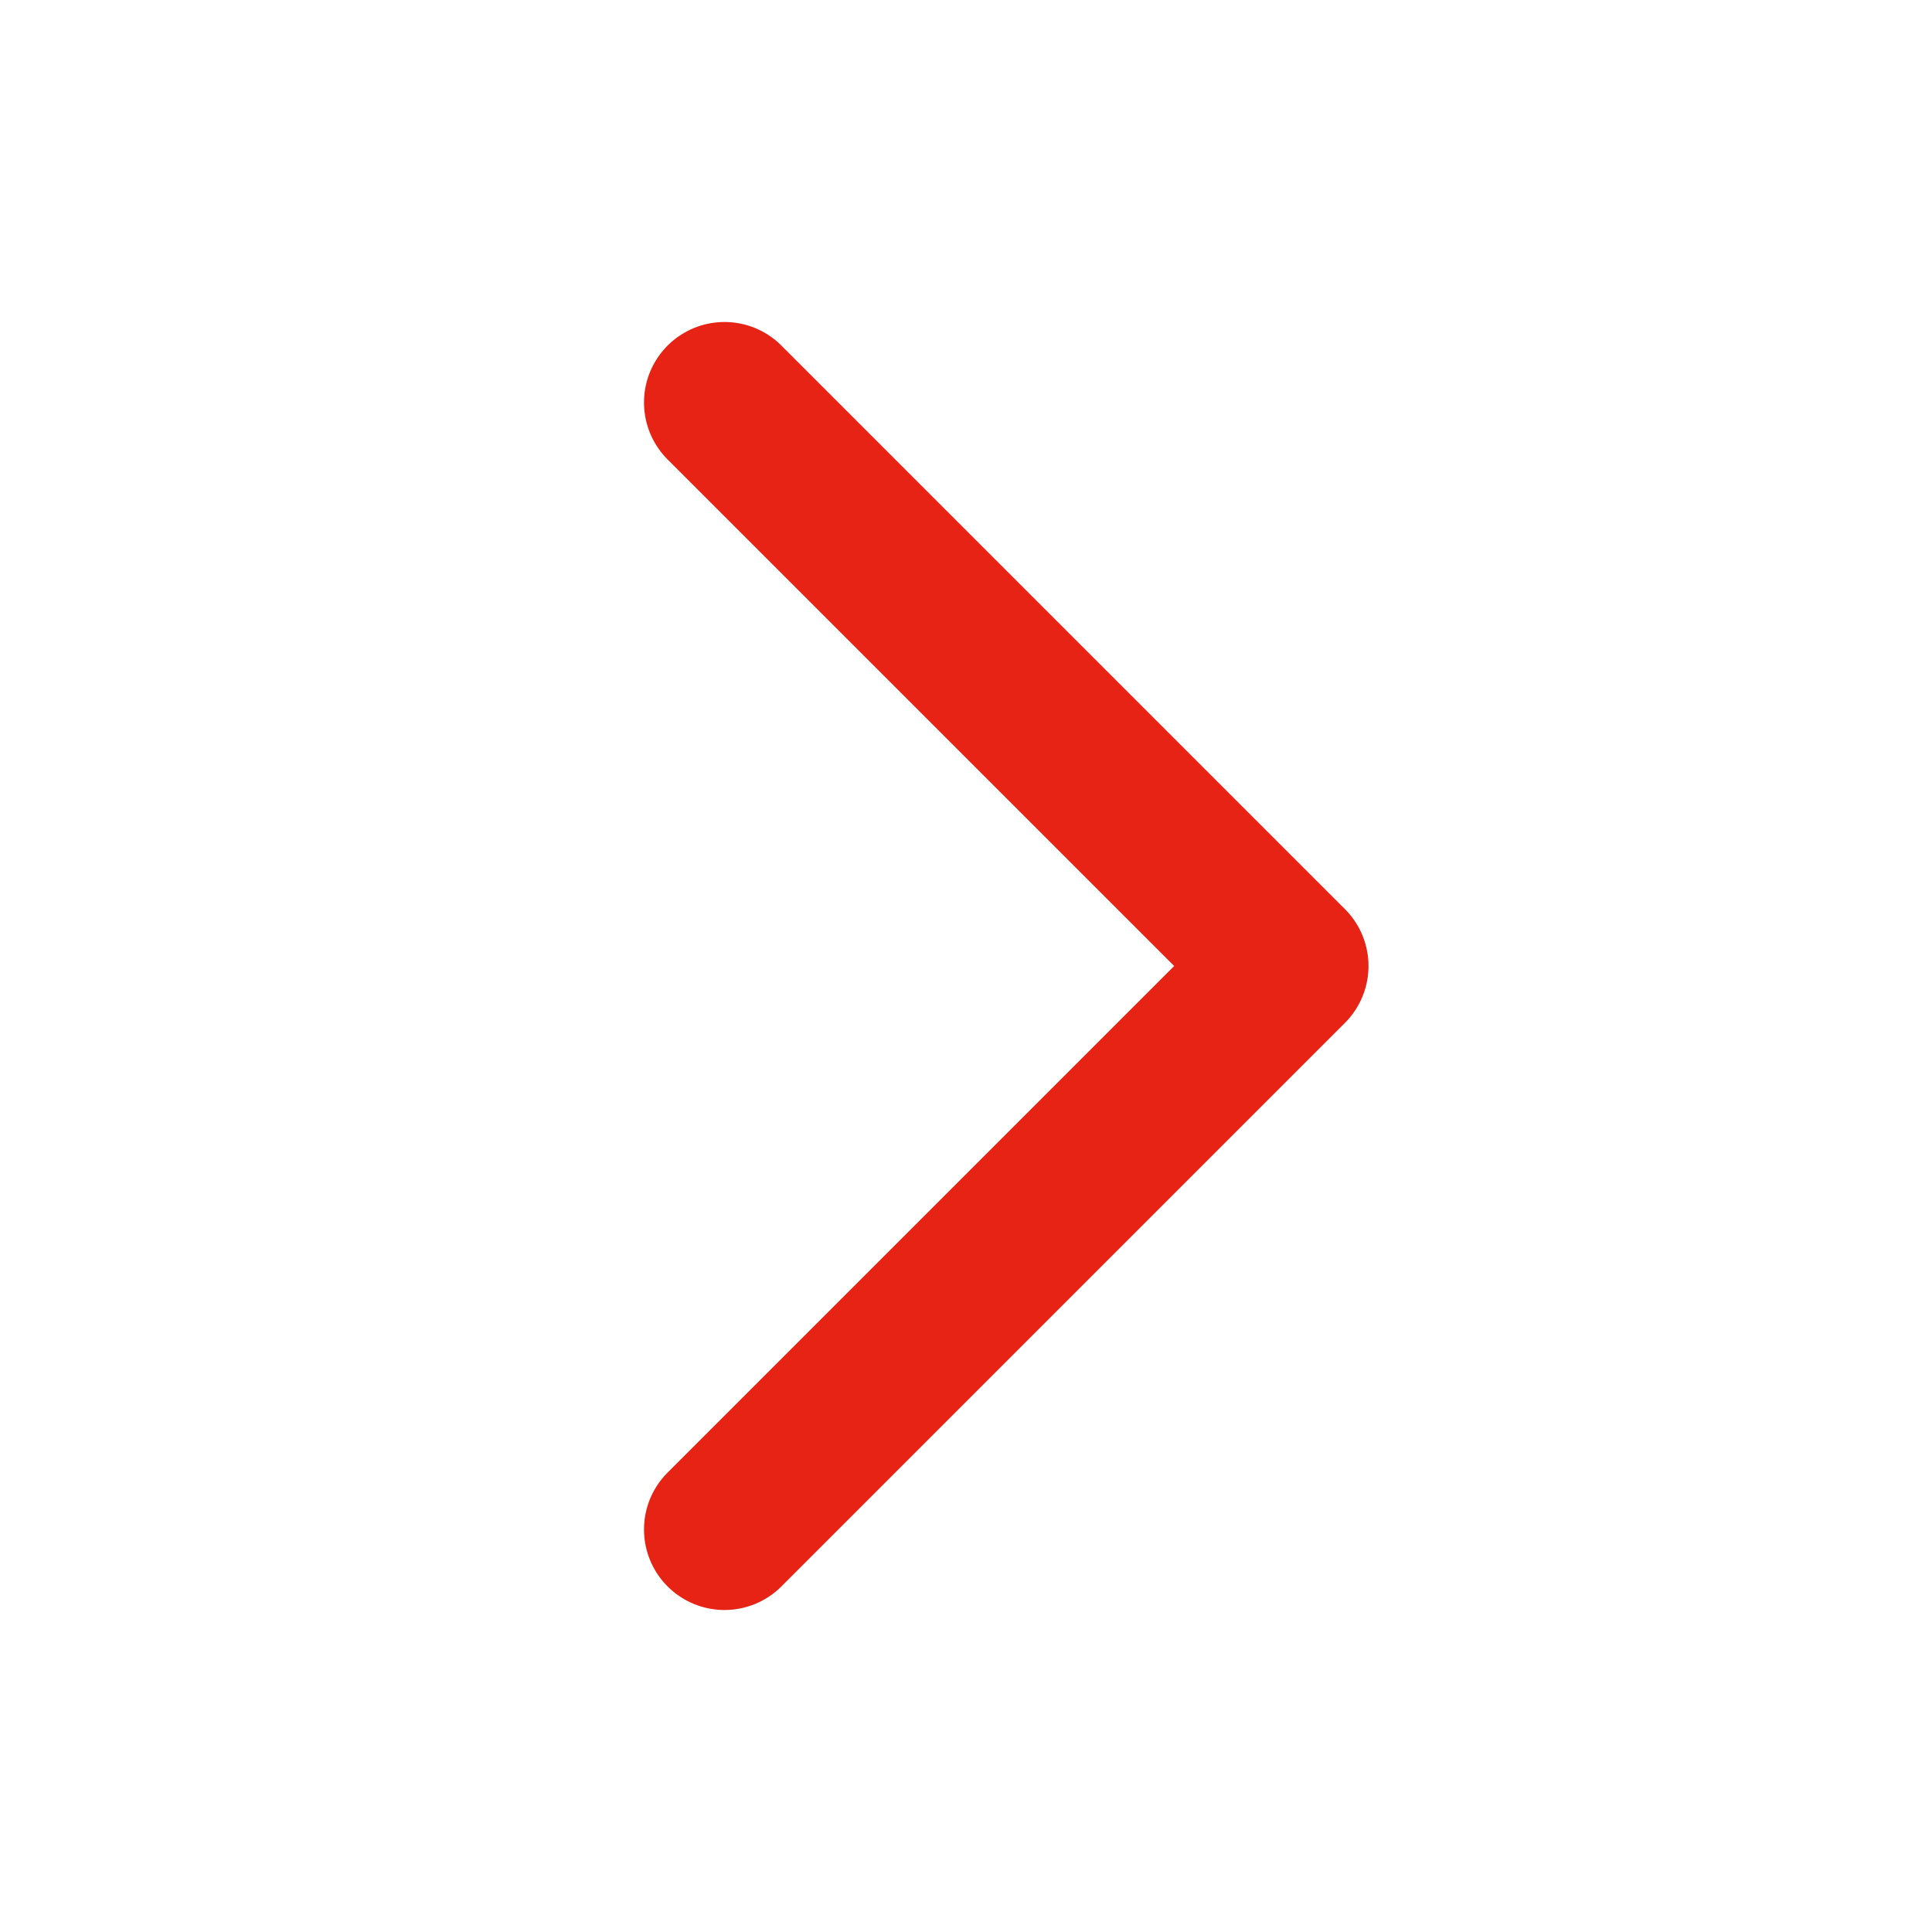
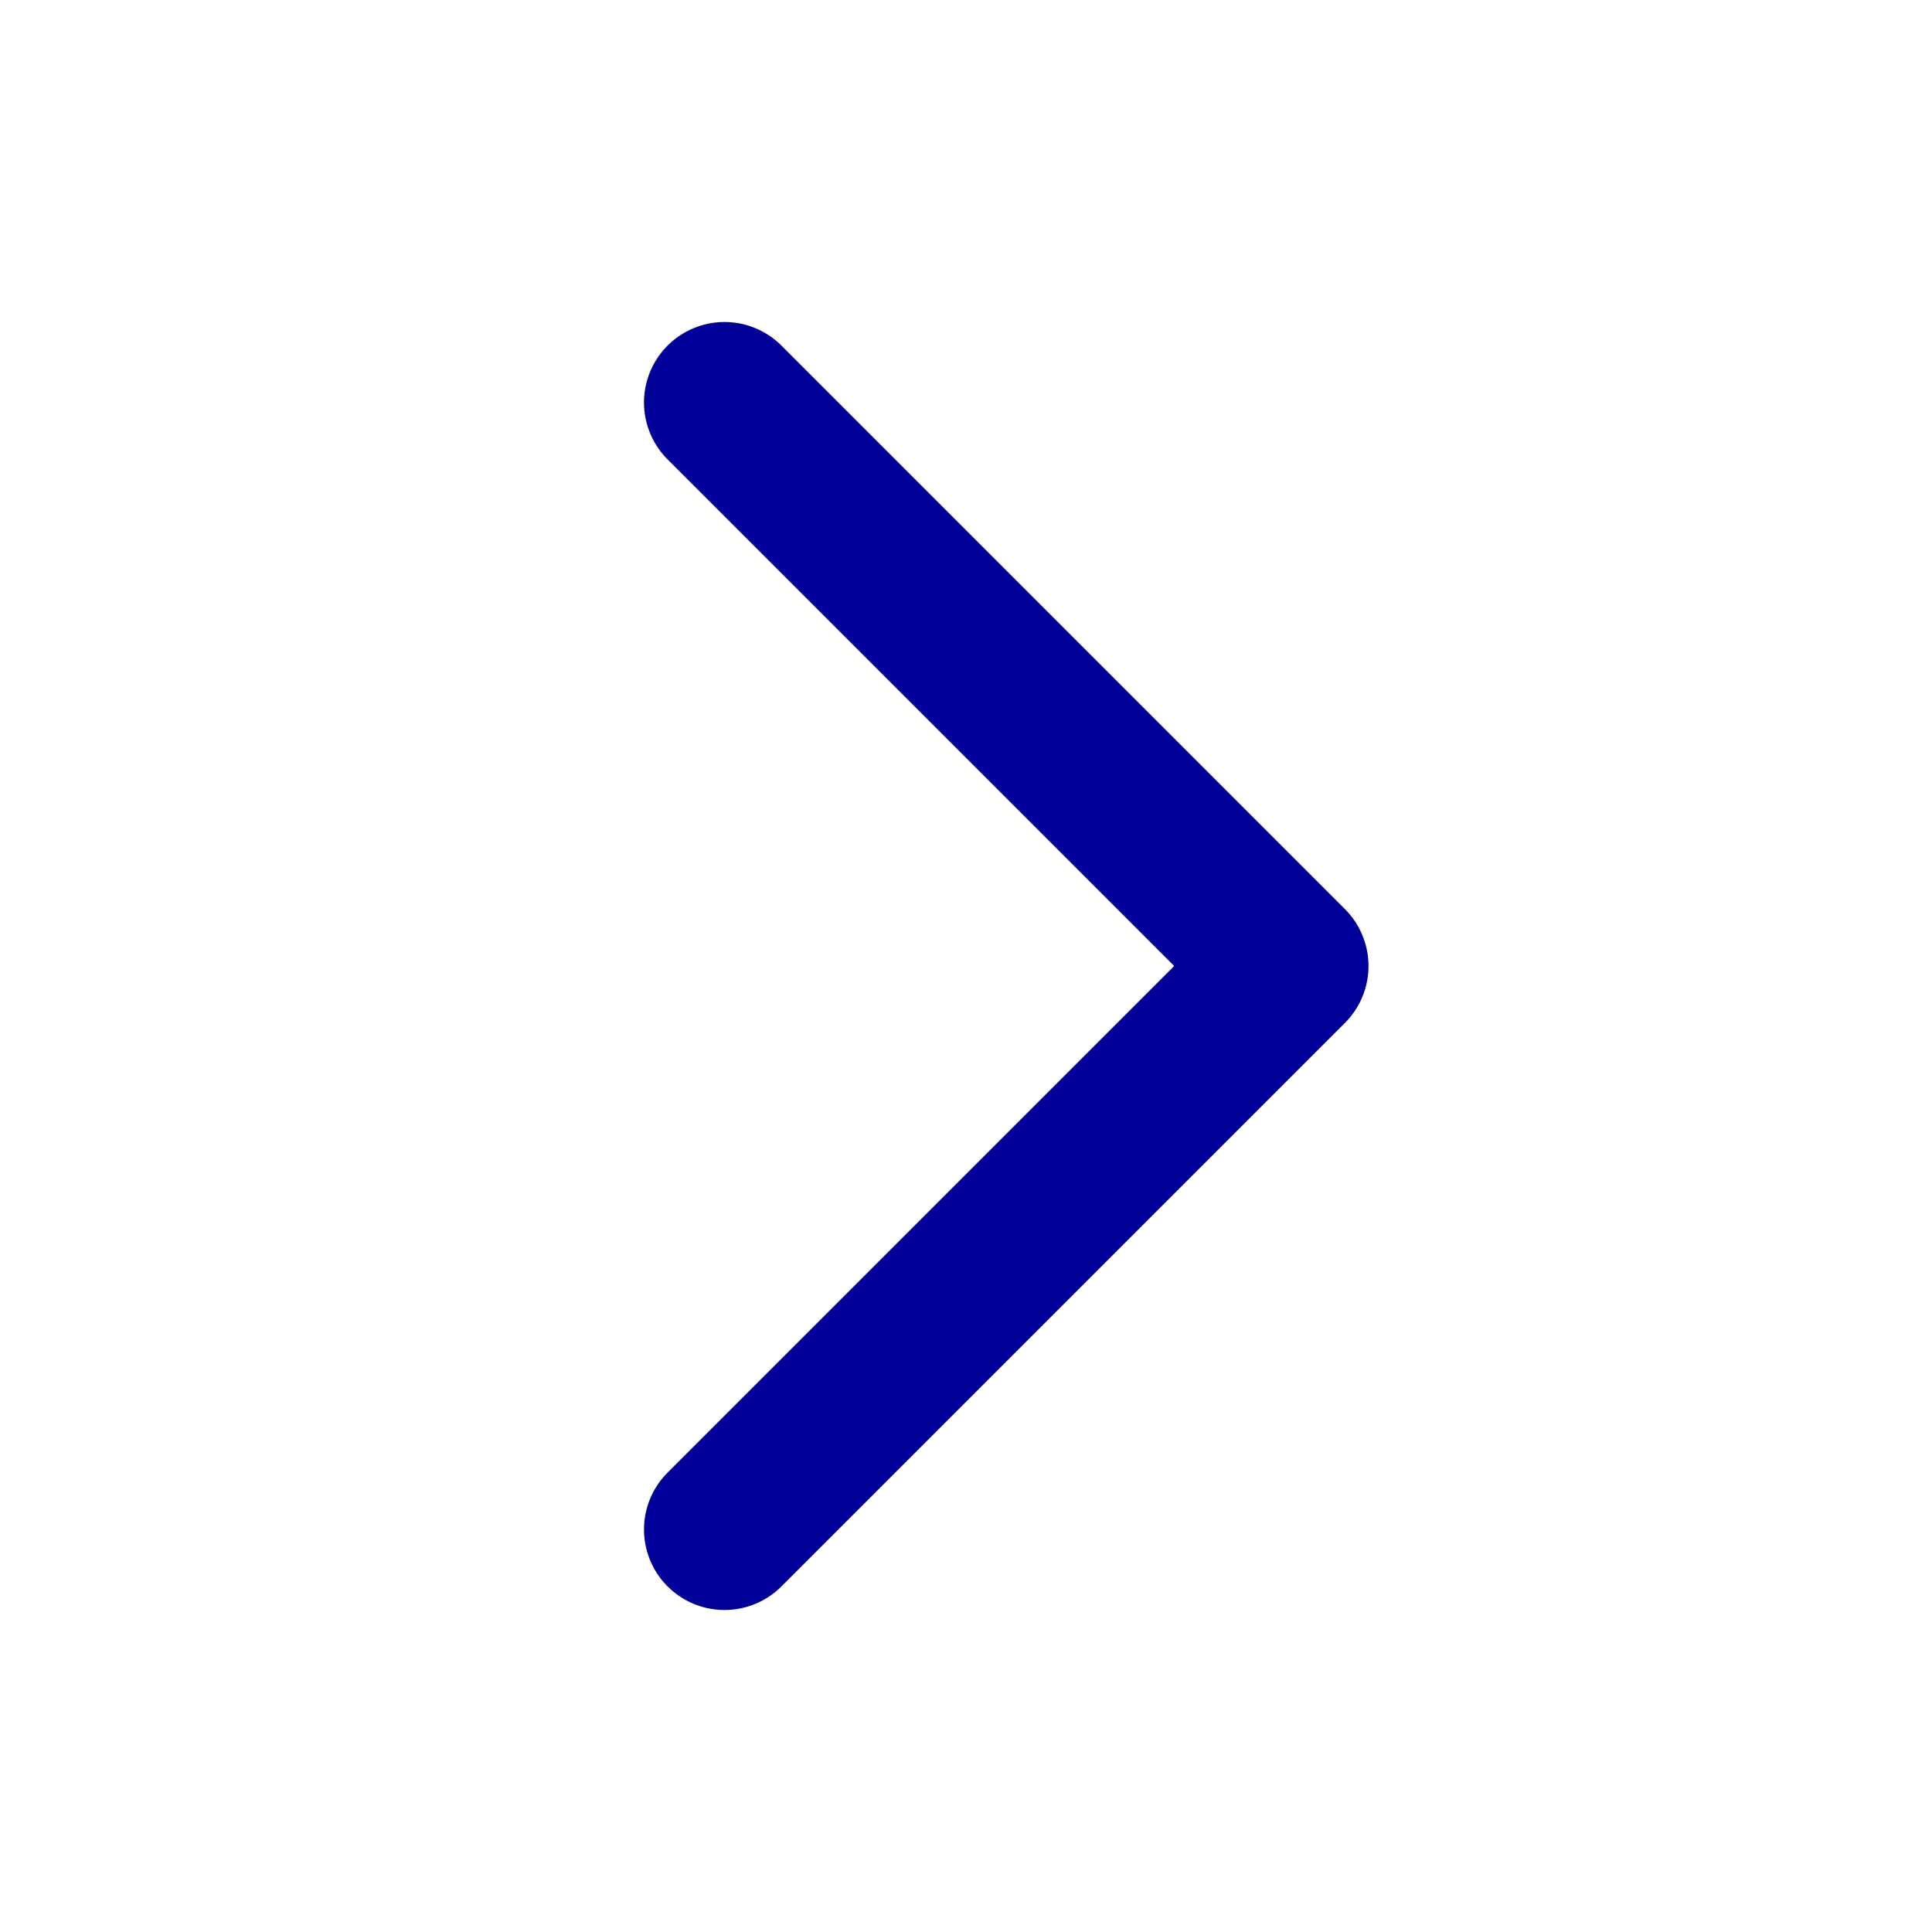
<svg xmlns="http://www.w3.org/2000/svg" width="24" height="24" viewBox="0 0 24 24" fill="none">
  <g id="Arrow / Chevron_Right">
-     <path id="Vector" d="M9 5L16 12L9 19" stroke="#e62314" stroke-width="2" stroke-linecap="round" stroke-linejoin="round" />
+     <path id="Vector" d="M9 5L16 12L9 19" stroke="#000099" stroke-width="2" stroke-linecap="round" stroke-linejoin="round" />
  </g>
</svg>
